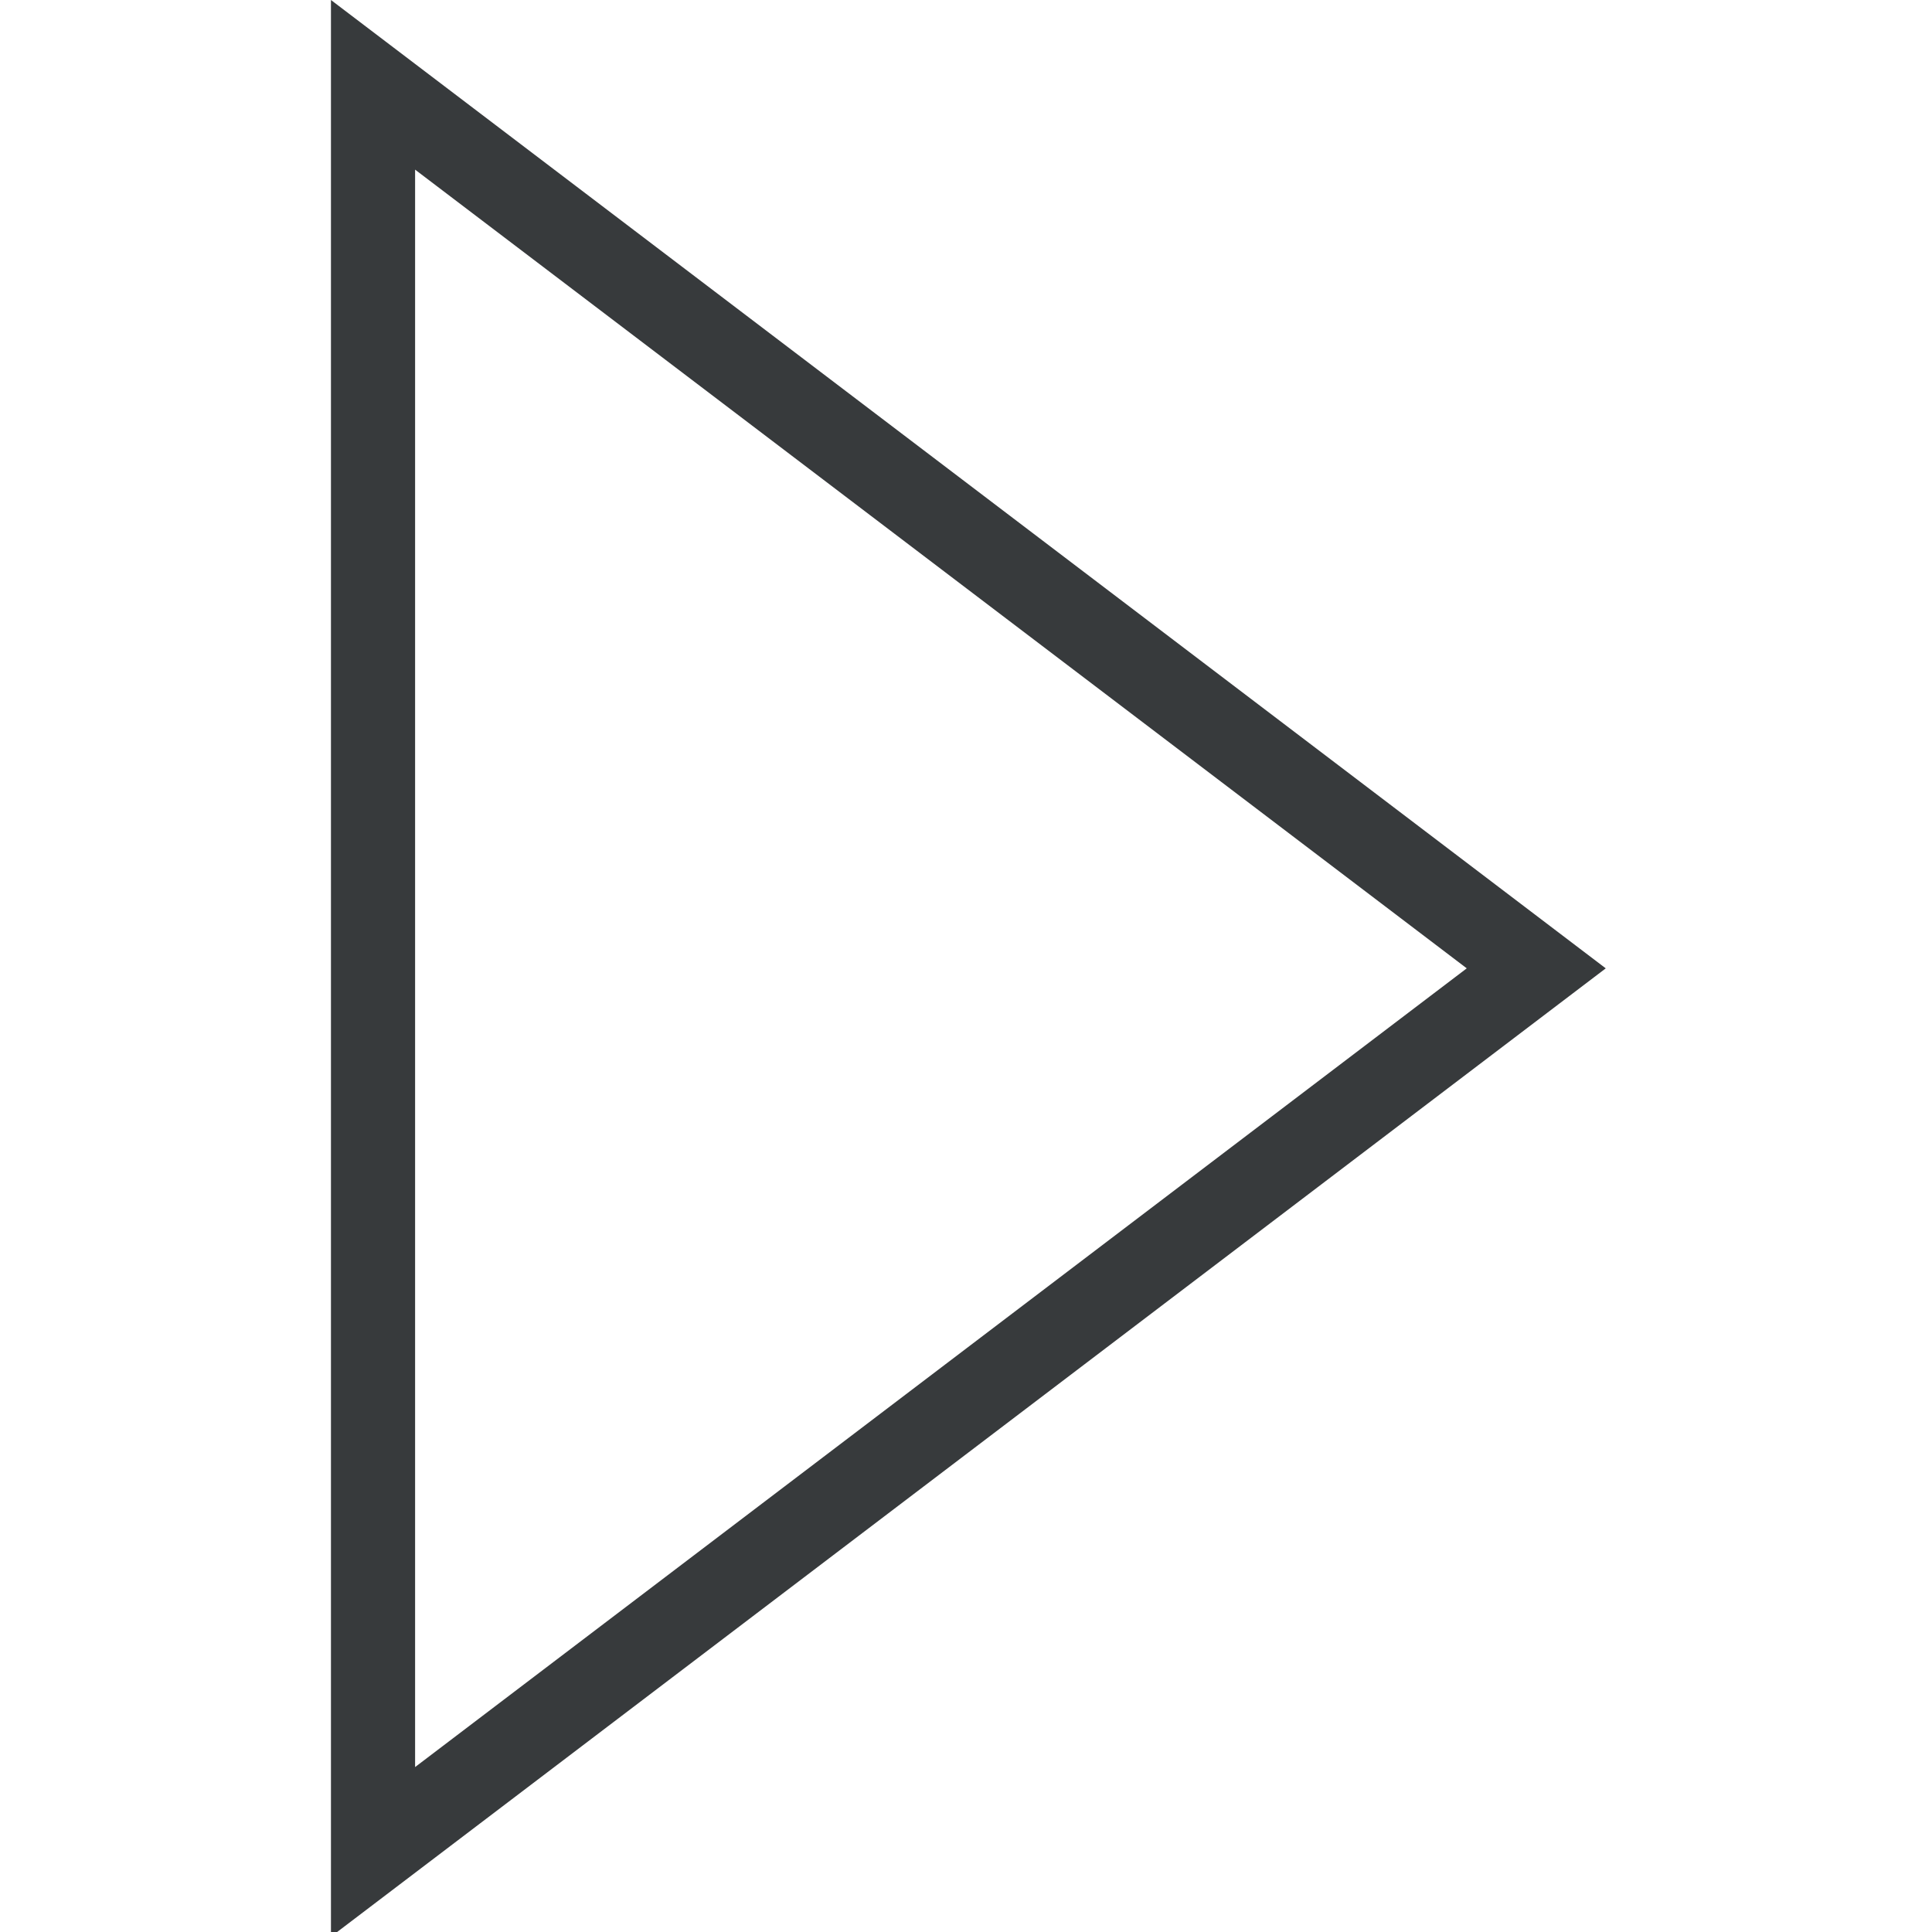
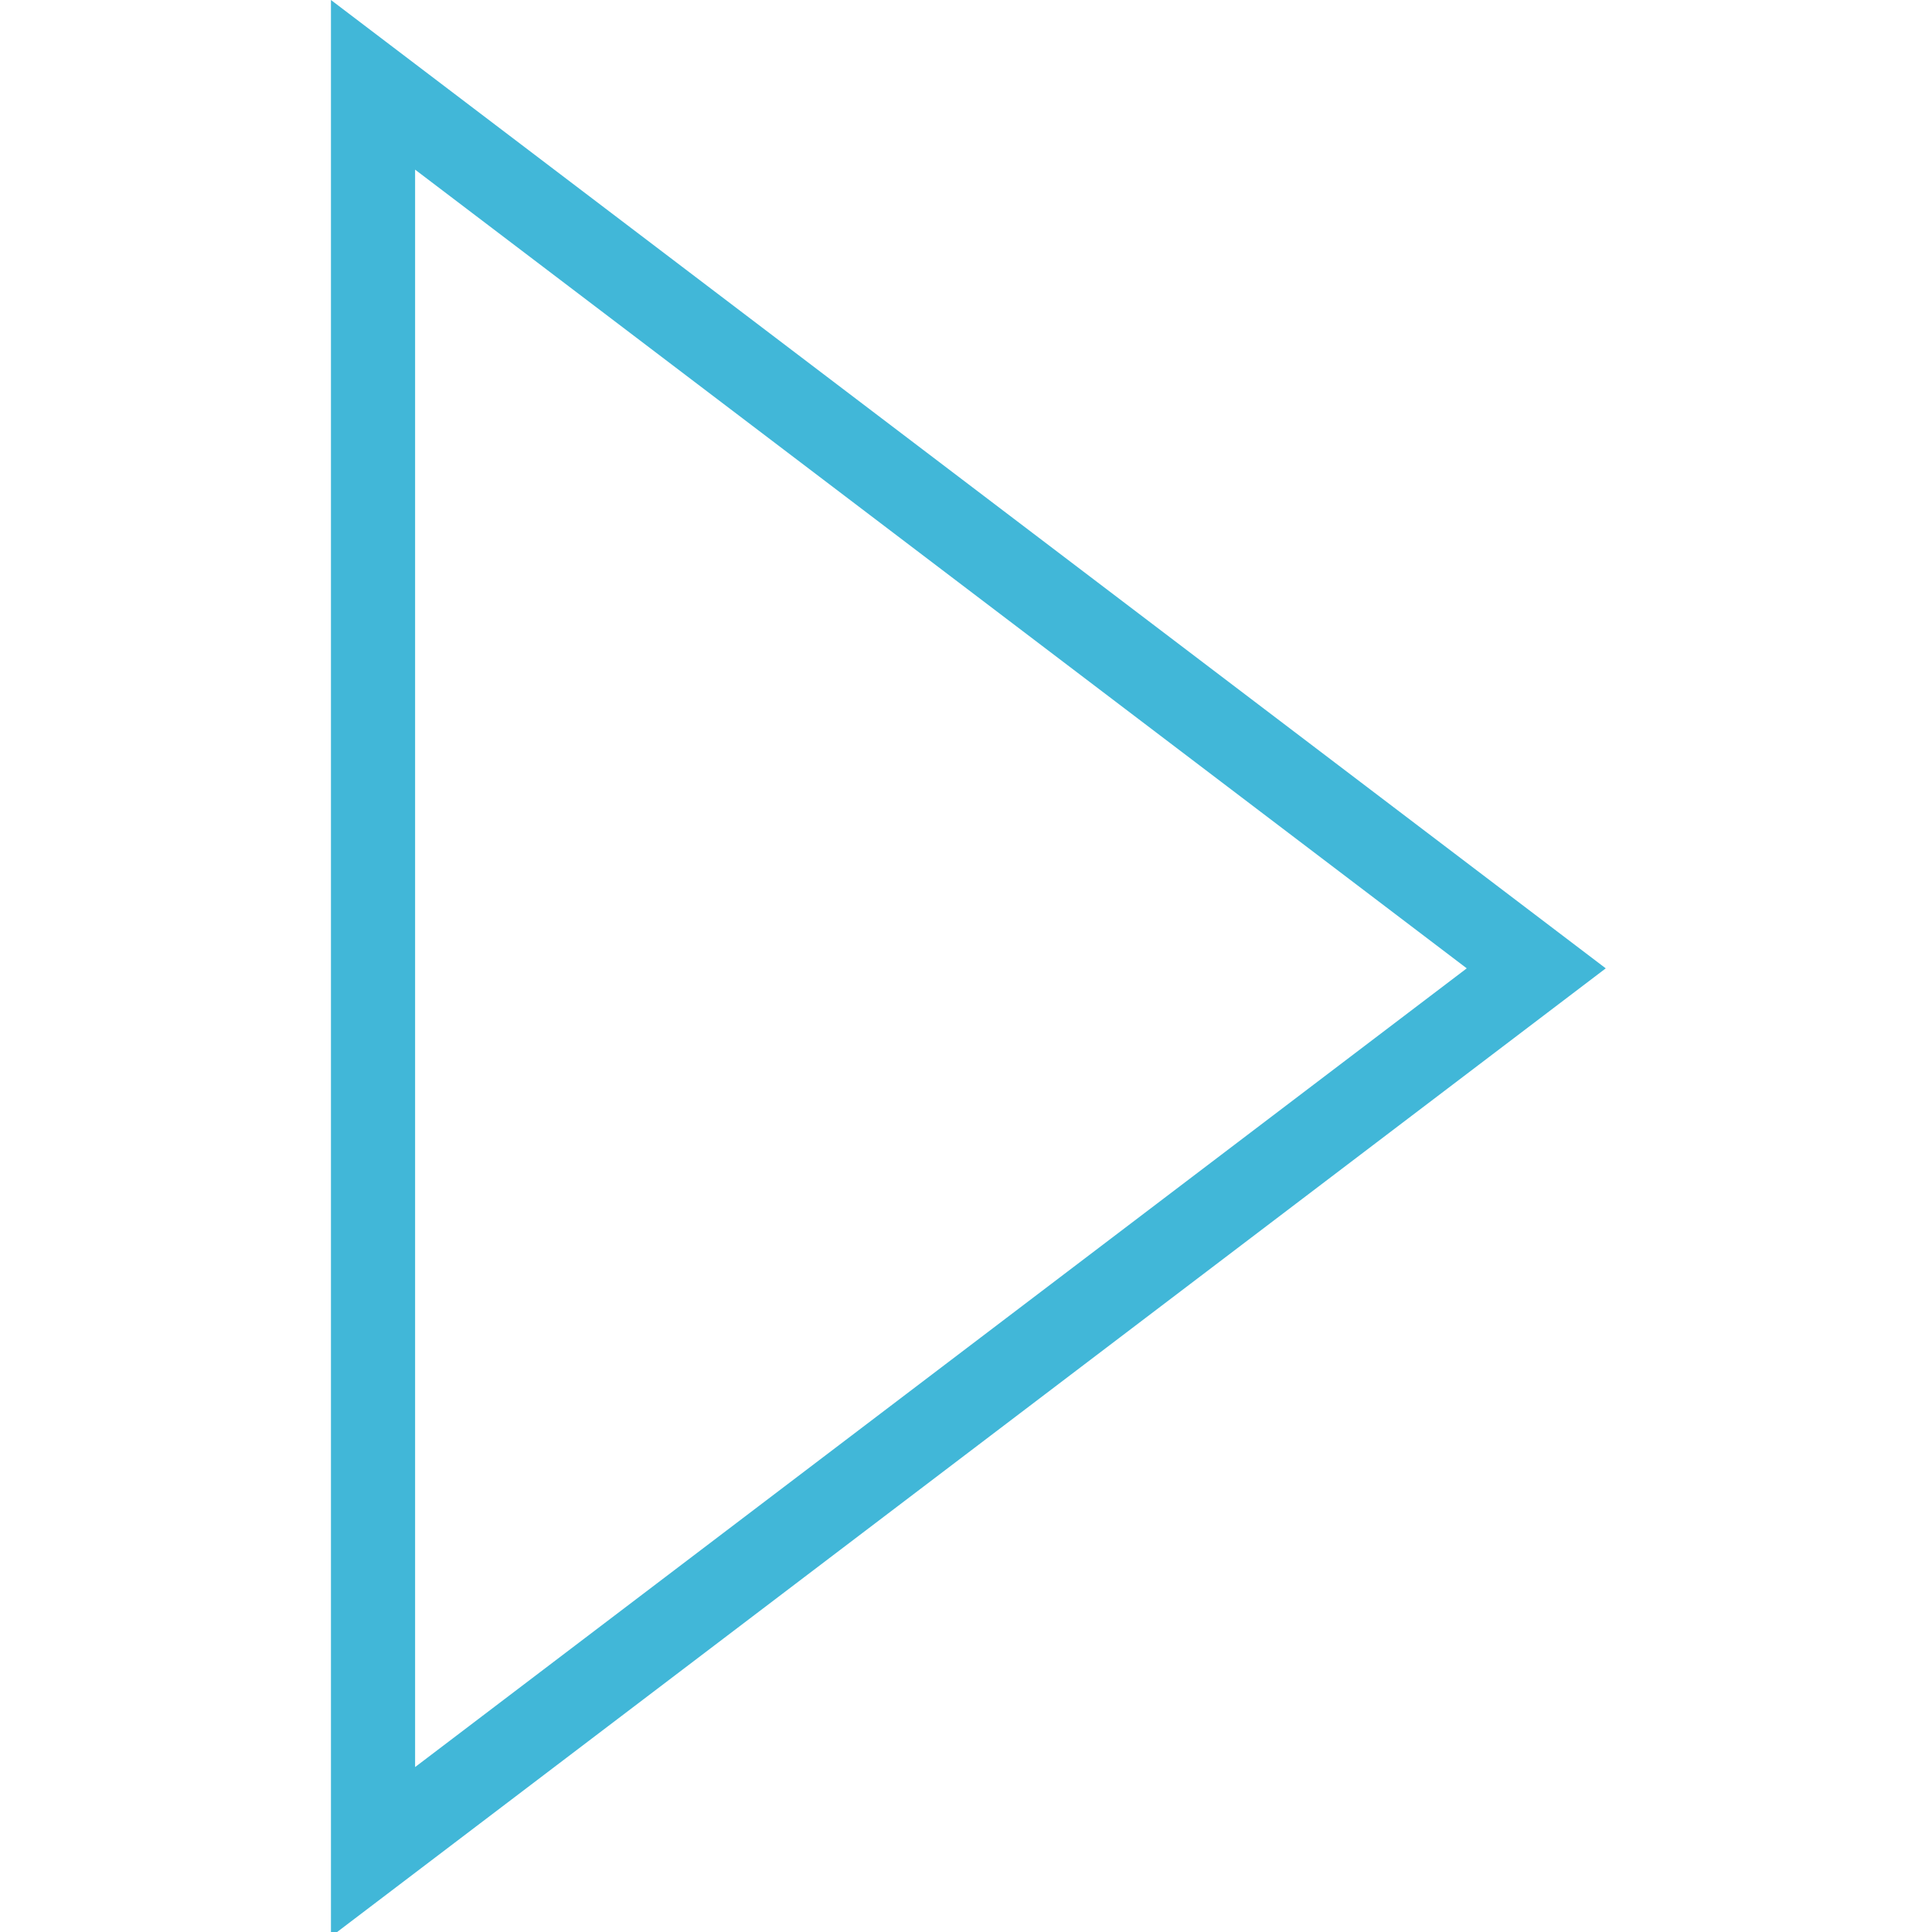
<svg xmlns="http://www.w3.org/2000/svg" viewBox="0 0 137 137">
  <g>
-     <path d="M23.468,137.333V0l90.398,68.667L23.468,137.333z M29.435,12.029v113.275l74.574-56.638    L29.435,12.029z" fill="#373a3c" />
+     <path d="M23.468,137.333V0l90.398,68.667L23.468,137.333z M29.435,12.029v113.275l74.574-56.638 L29.435,12.029z" fill="#41b7d8" />
  </g>
</svg>
